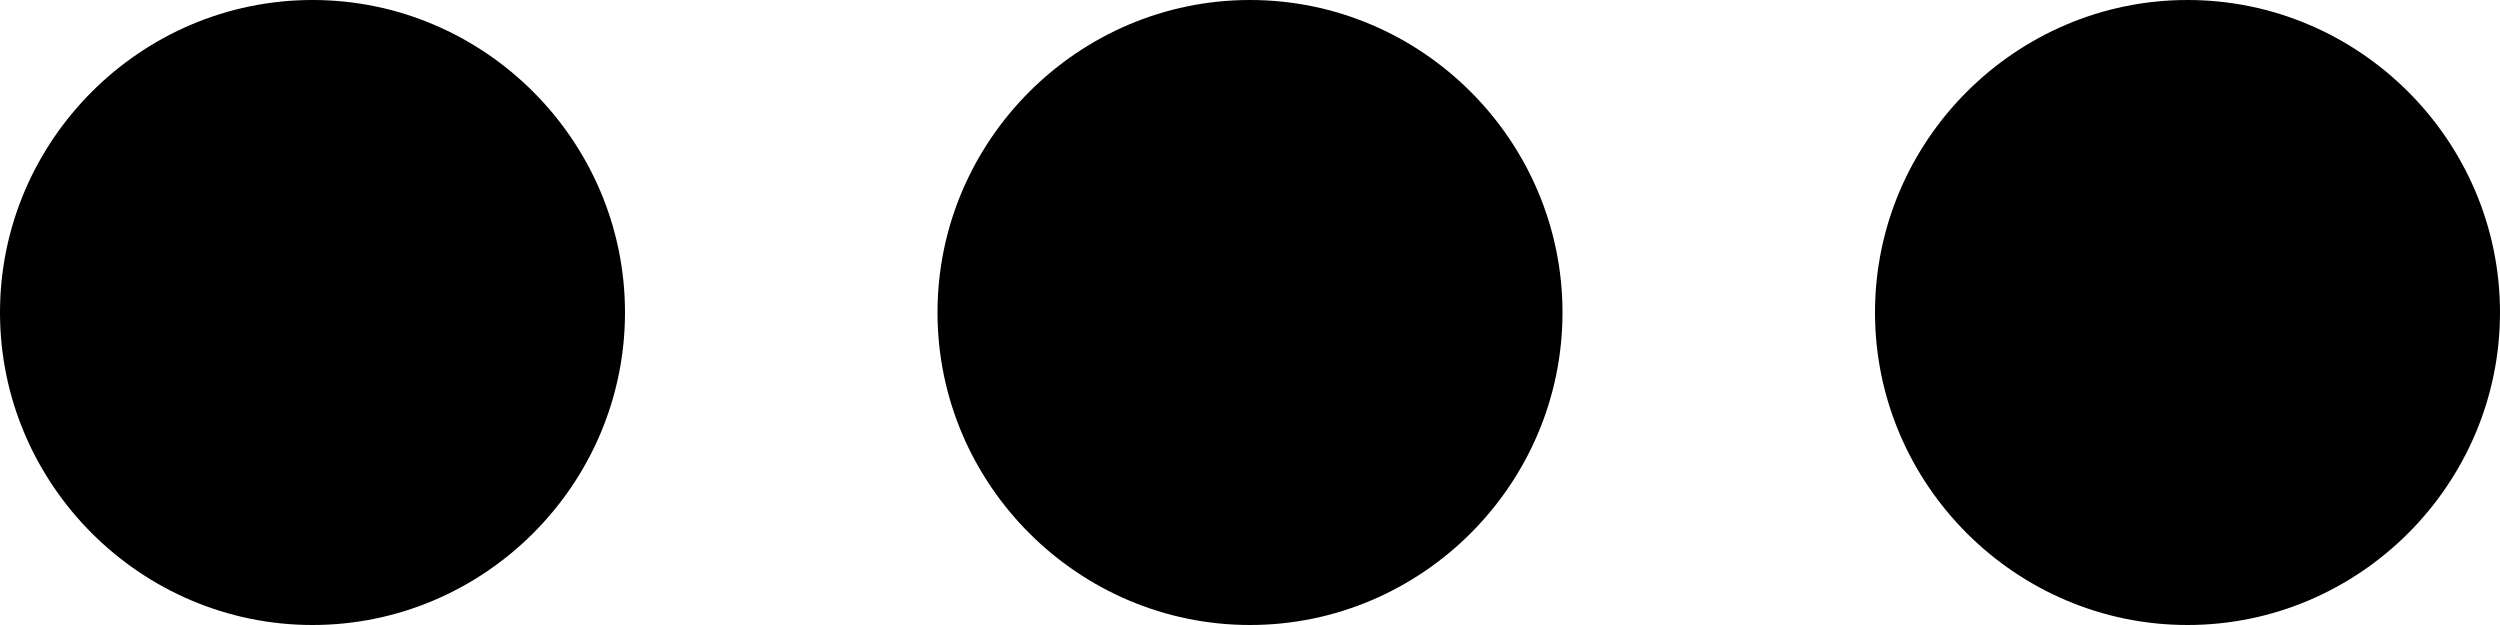
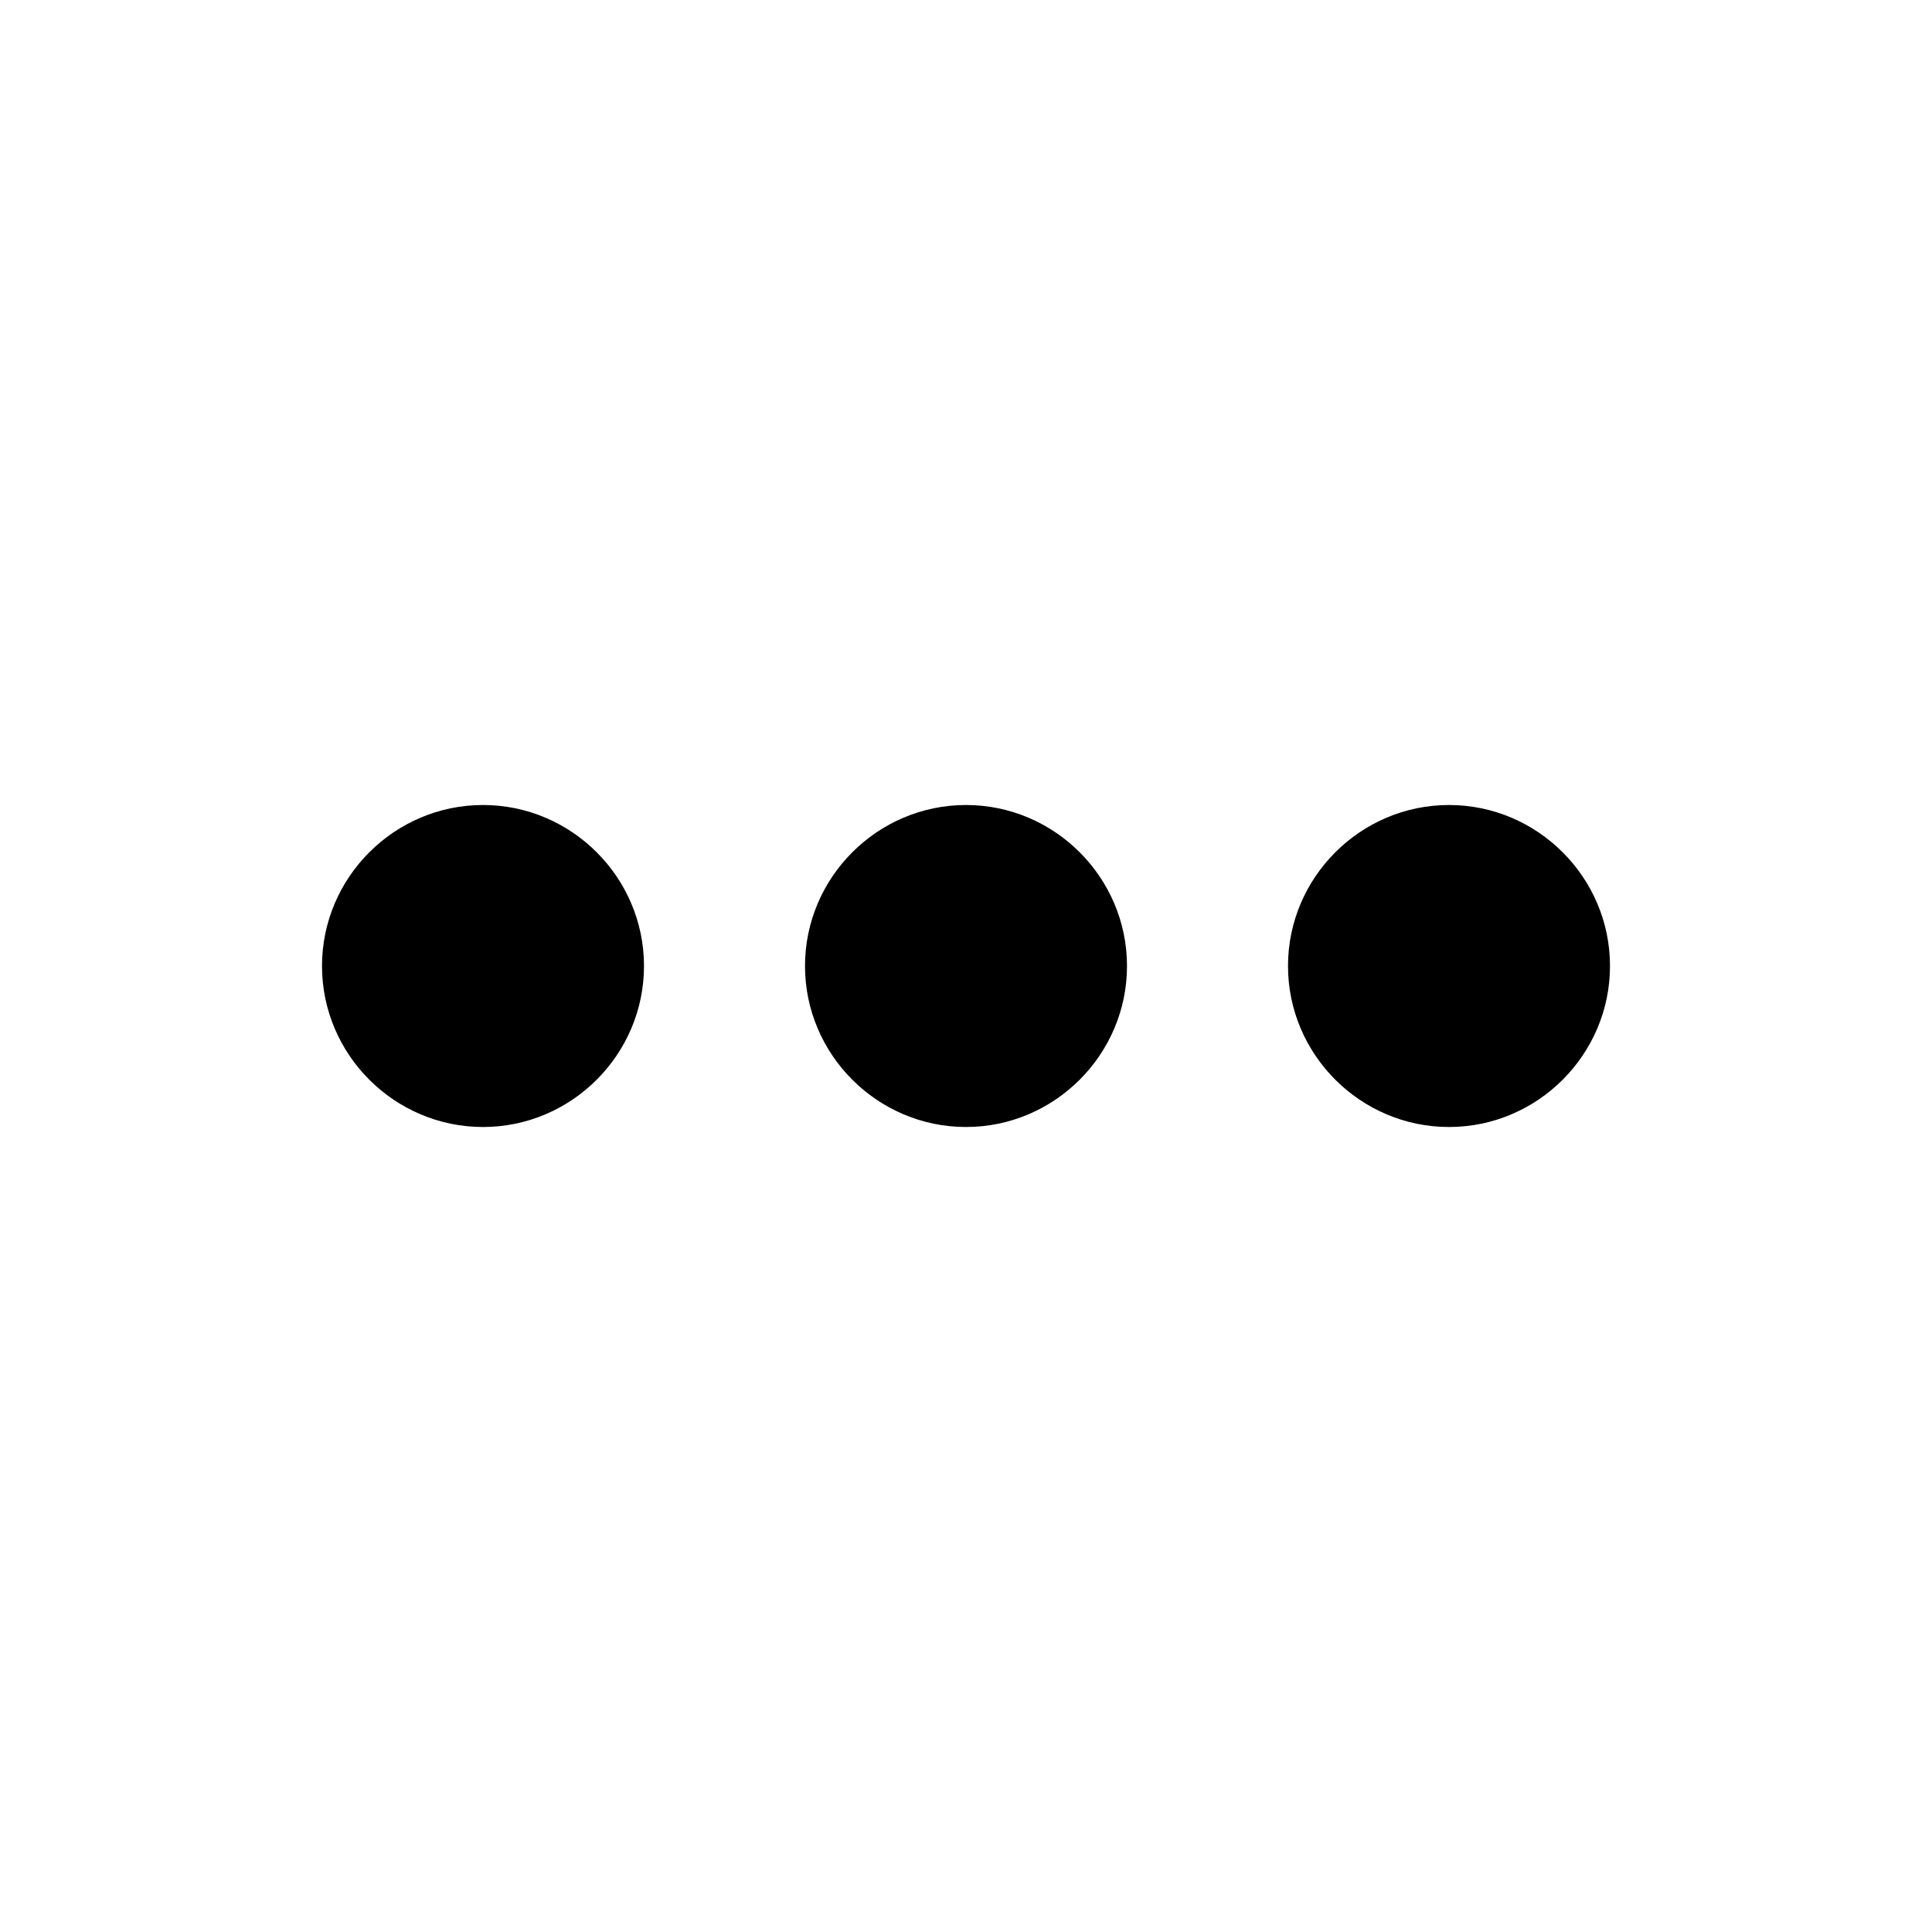
- <svg xmlns="http://www.w3.org/2000/svg" width="16" height="4" viewBox="0 0 16 4" fill="none">
-   <path d="M2 0C0.9 0 0 0.9 0 2C0 3.1 0.9 4 2 4C3.1 4 4 3.1 4 2C4 0.9 3.1 0 2 0ZM14 0C12.9 0 12 0.9 12 2C12 3.1 12.9 4 14 4C15.1 4 16 3.1 16 2C16 0.9 15.1 0 14 0ZM8 0C6.9 0 6 0.9 6 2C6 3.1 6.9 4 8 4C9.1 4 10 3.1 10 2C10 0.9 9.1 0 8 0Z" fill="black" />
+ <svg xmlns="http://www.w3.org/2000/svg" width="24" height="24" viewBox="0 0 24 24" fill="none">
+   <path d="M6 10C4.9 10 4 10.9 4 12C4 13.1 4.9 14 6 14C7.1 14 8 13.1 8 12C8 10.9 7.1 10 6 10ZM18 10C16.9 10 16 10.9 16 12C16 13.1 16.9 14 18 14C19.1 14 20 13.1 20 12C20 10.9 19.1 10 18 10ZM12 10C10.9 10 10 10.9 10 12C10 13.1 10.9 14 12 14C13.1 14 14 13.1 14 12C14 10.9 13.1 10 12 10Z" fill="black" />
</svg>
